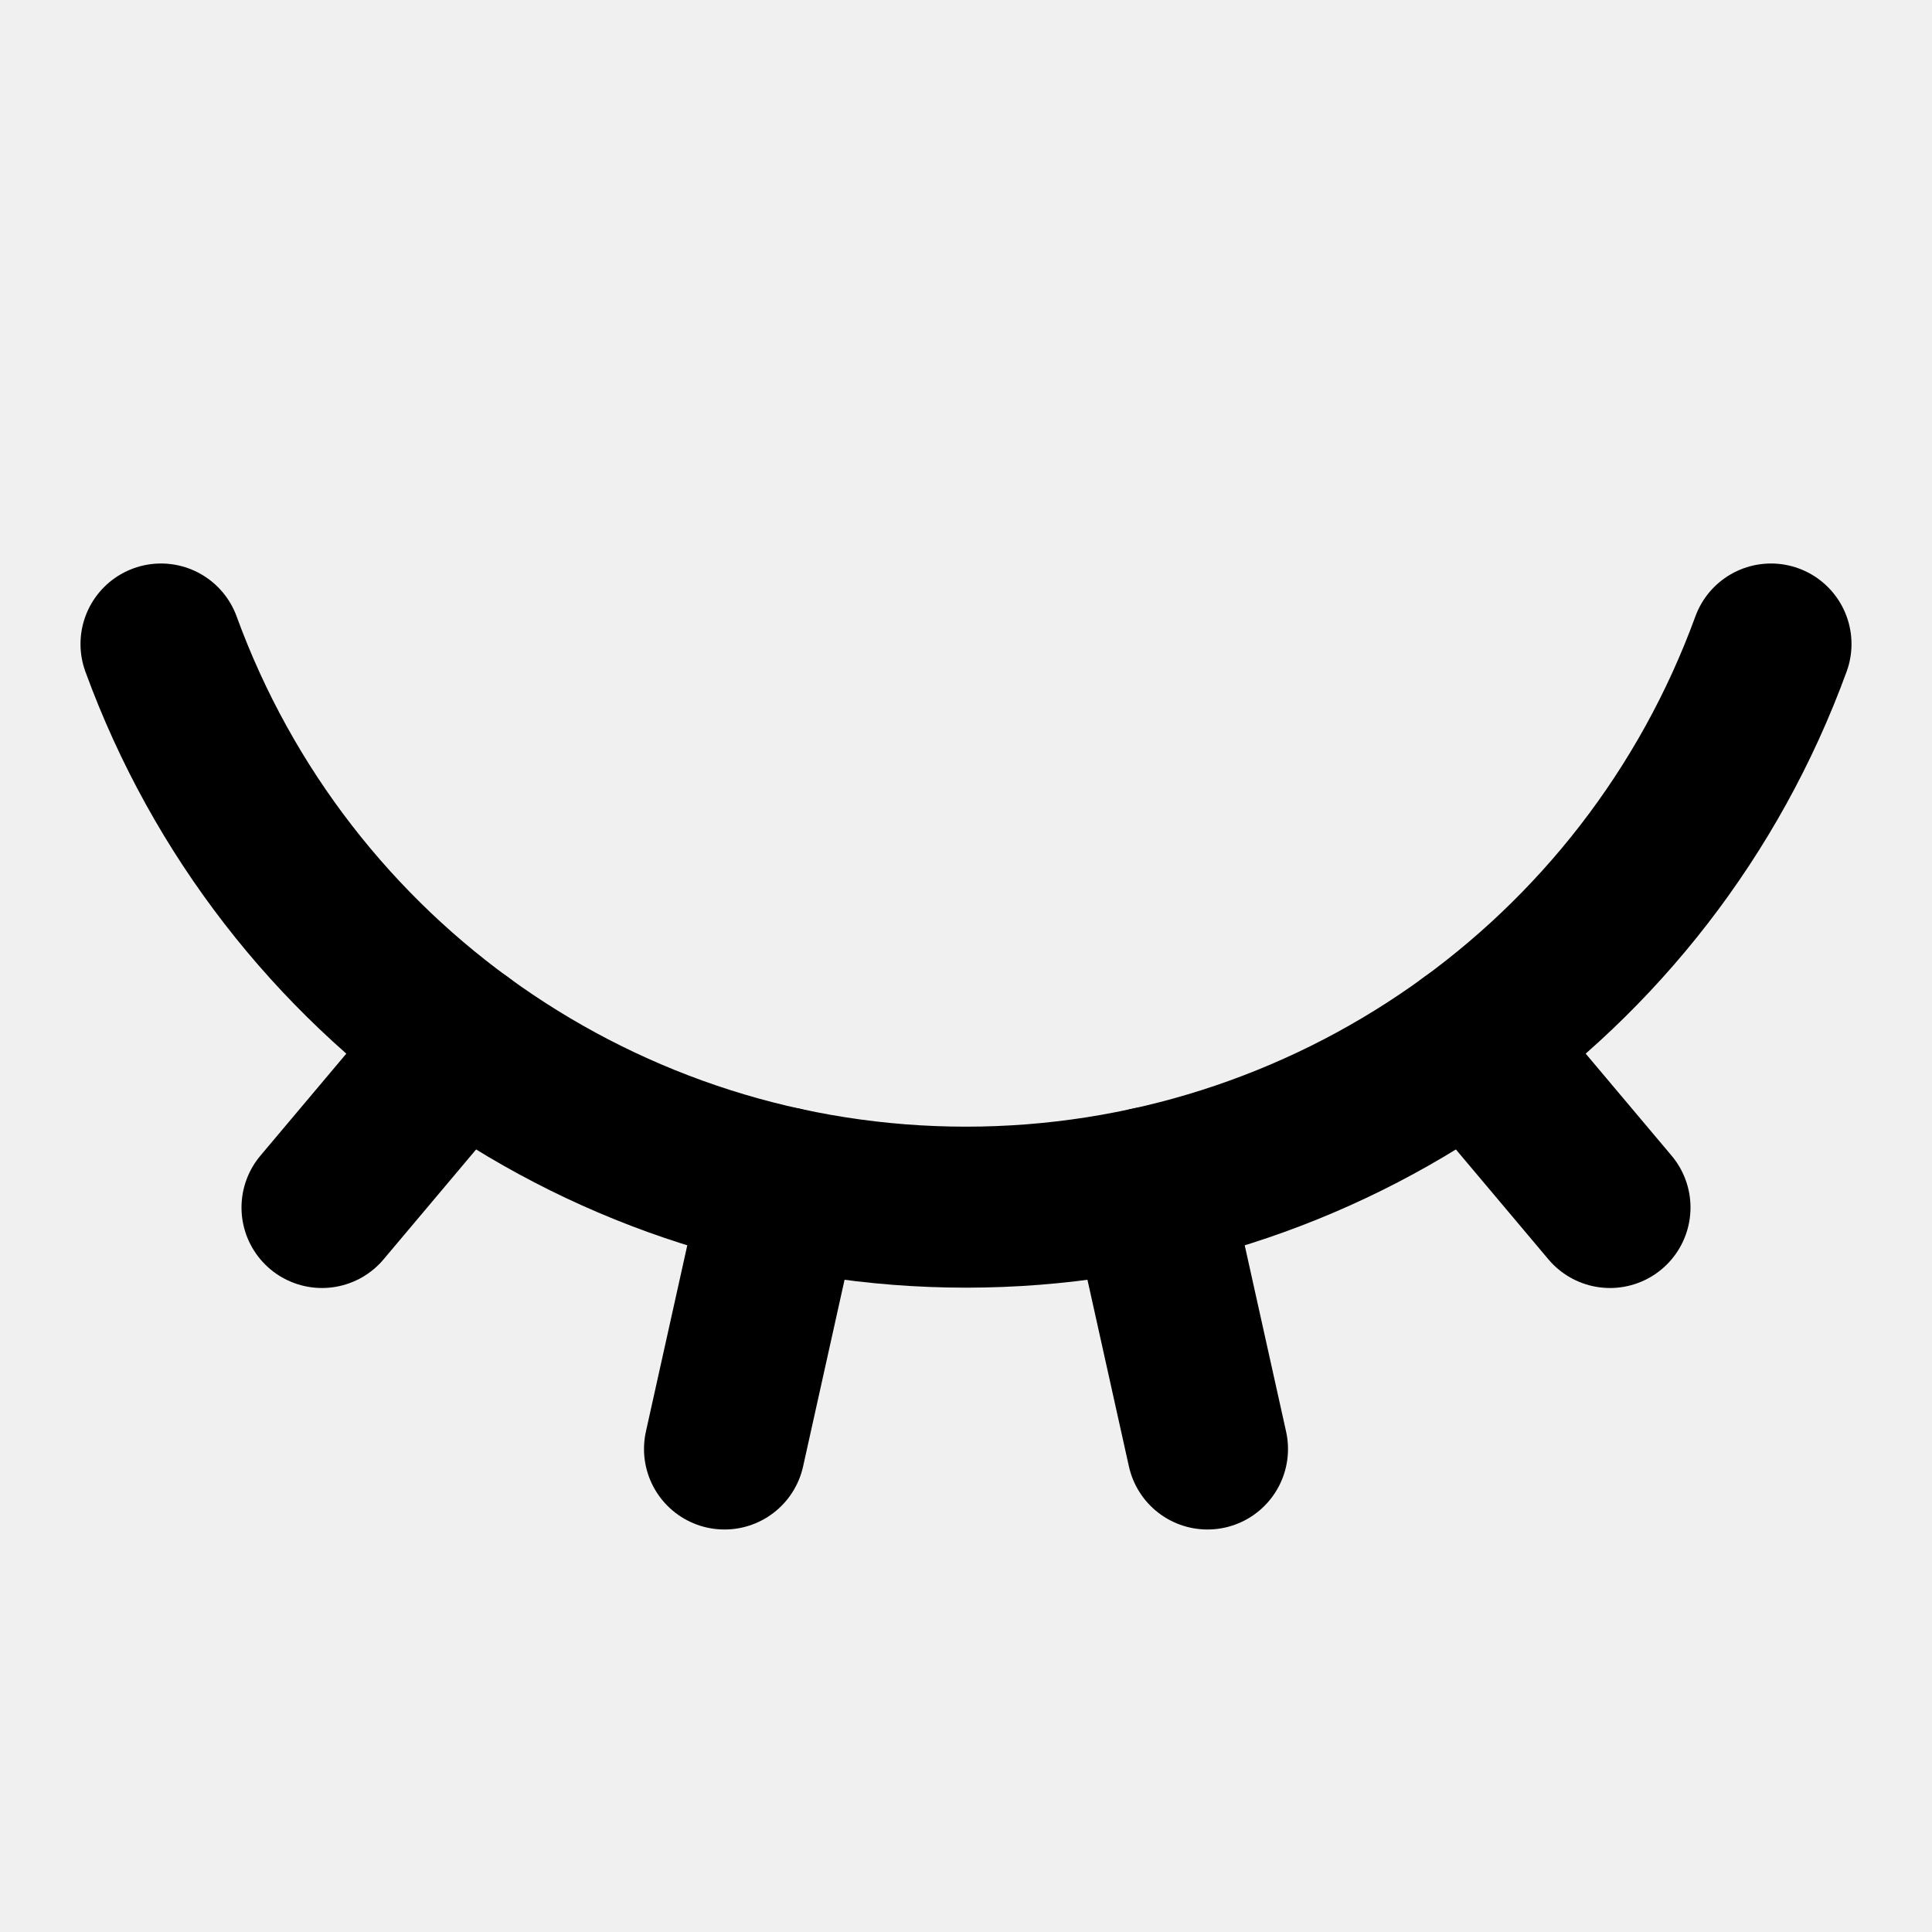
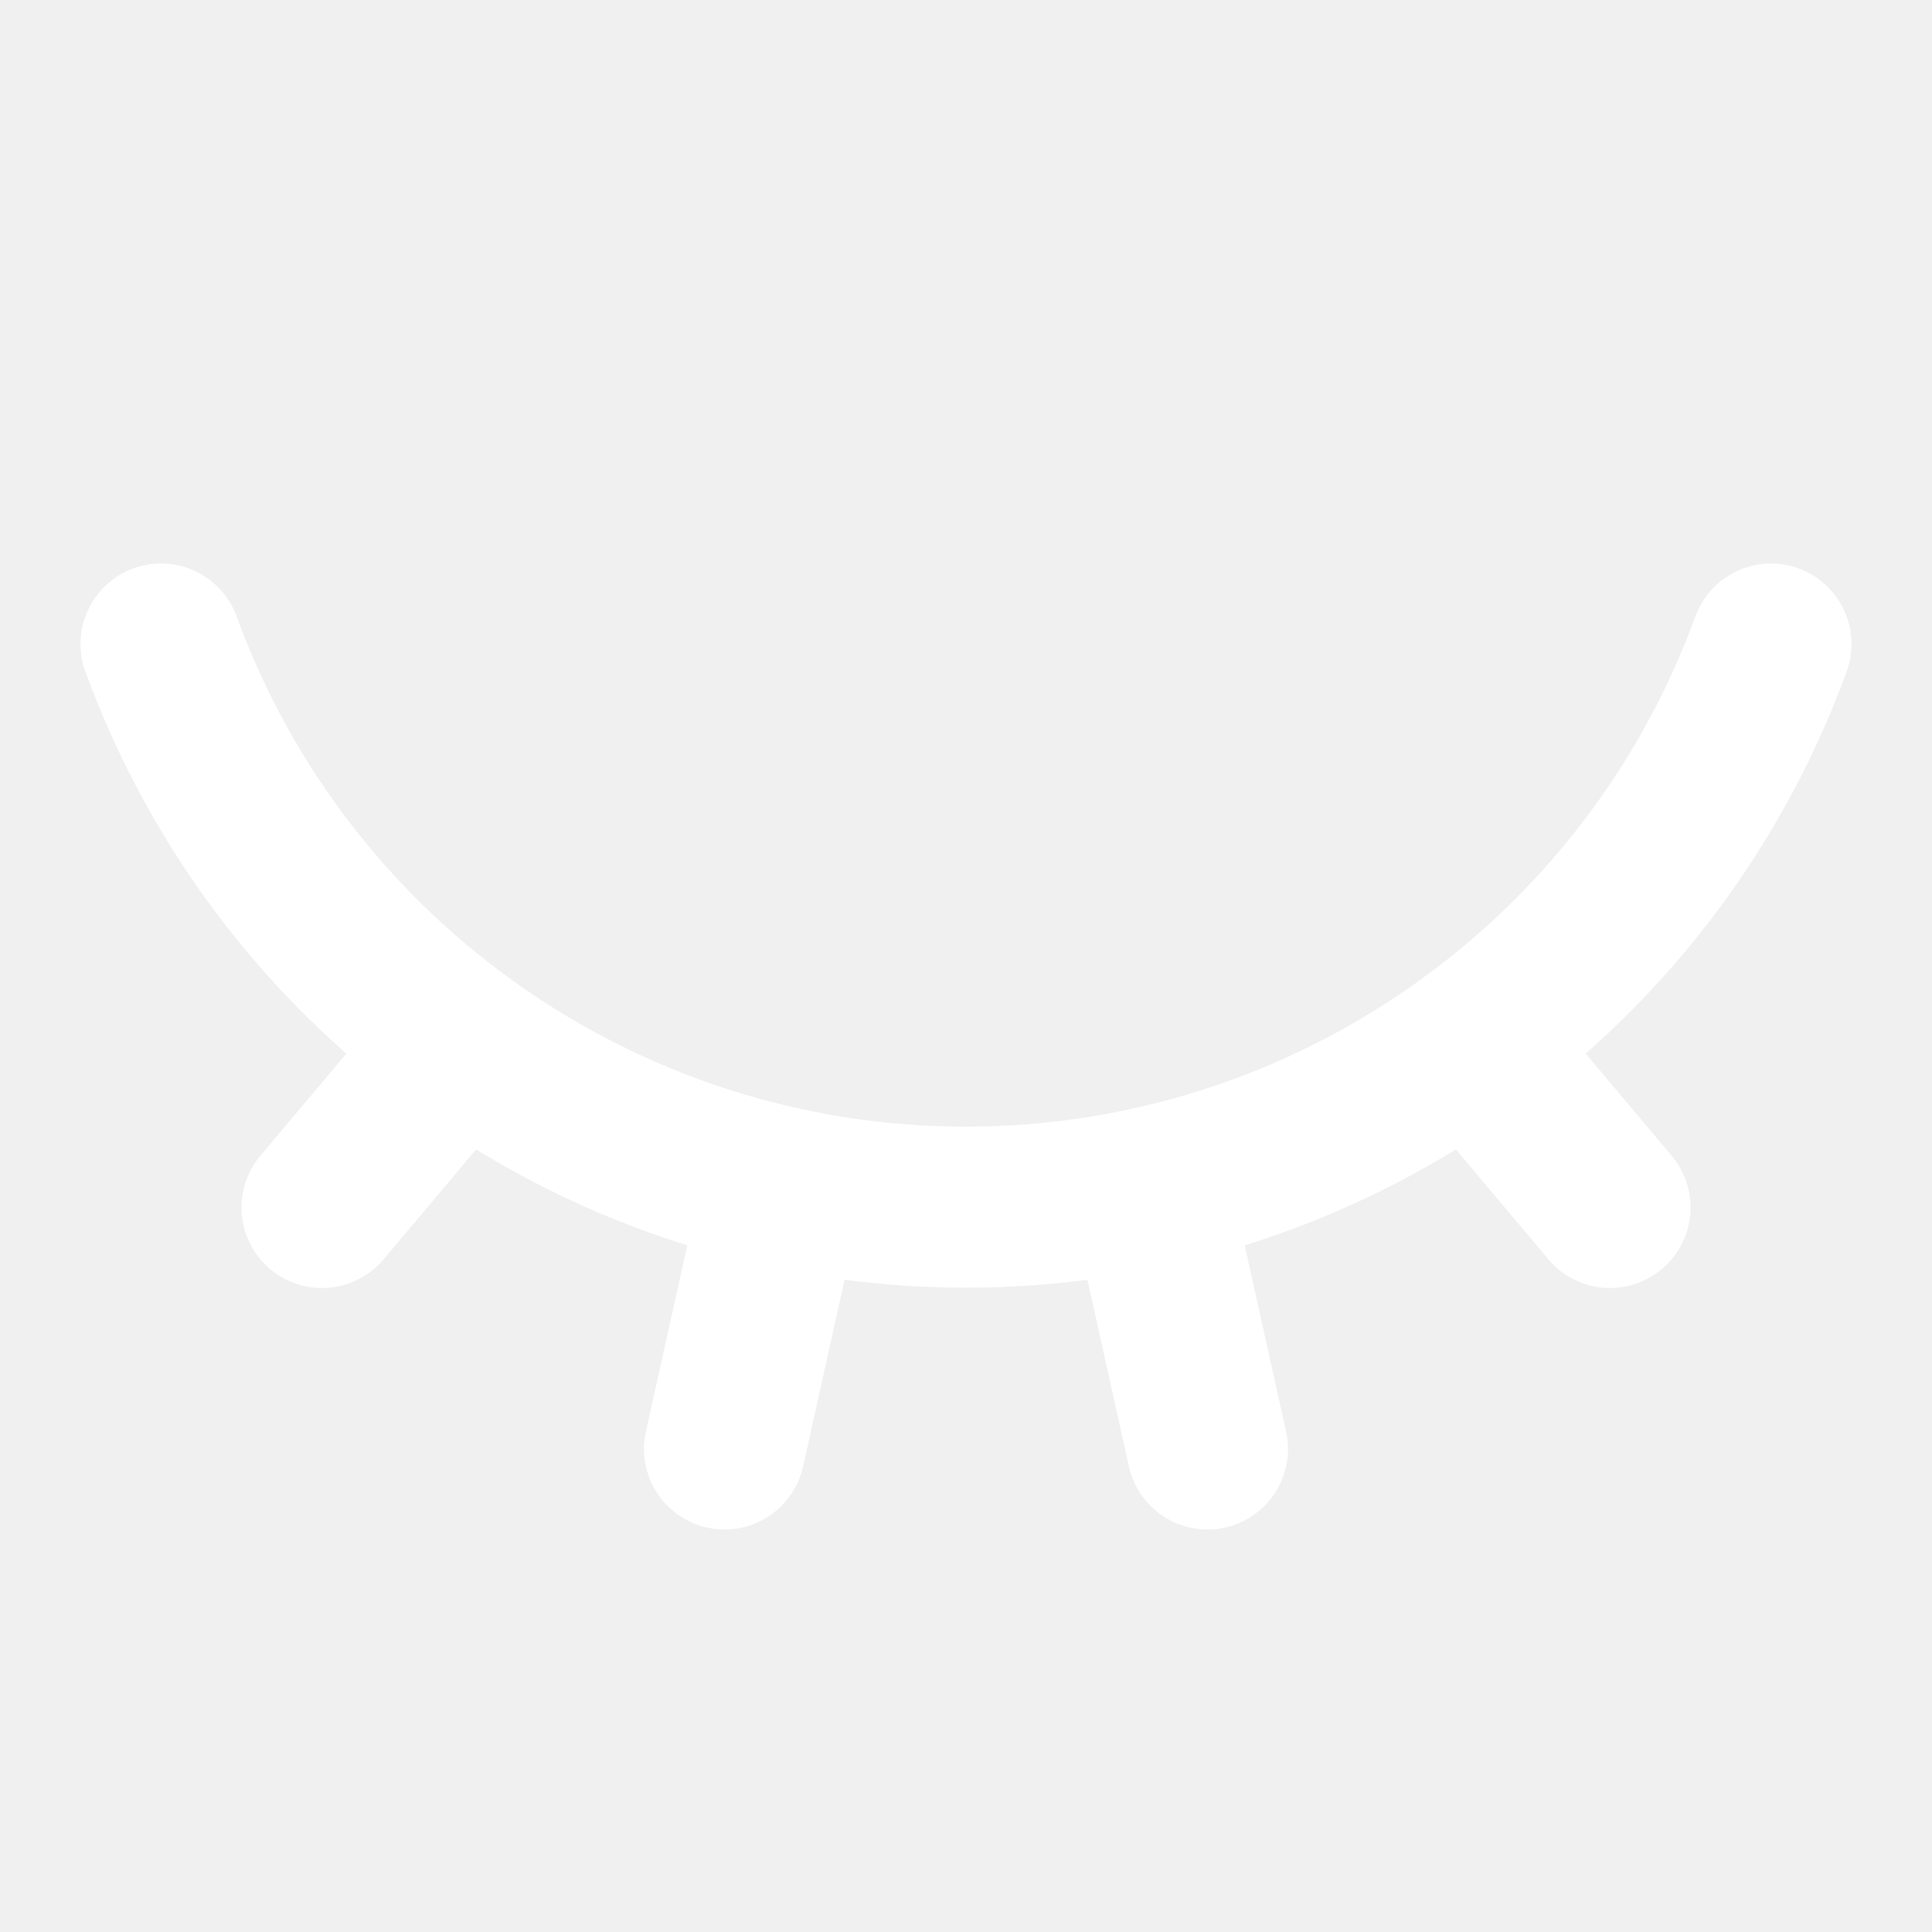
- <svg xmlns="http://www.w3.org/2000/svg" width="24" height="24" viewBox="0 0 24 24" fill="none" stroke="currentColor" stroke-width="2" stroke-linecap="round" stroke-linejoin="round" class="lucide lucide-eye-closed-icon lucide-eye-closed">
+ <svg xmlns="http://www.w3.org/2000/svg" width="24" height="24" viewBox="0 0 24 24" fill="none" stroke="white" stroke-width="2" stroke-linecap="round" stroke-linejoin="round" class="lucide lucide-eye-closed-icon lucide-eye-closed">
  <path d="m15 18-.722-3.25" />
  <path d="M2 8a10.645 10.645 0 0 0 20 0" />
  <path d="m20 15-1.726-2.05" />
  <path d="m4 15 1.726-2.05" />
  <path d="m9 18 .722-3.25" />
</svg>
